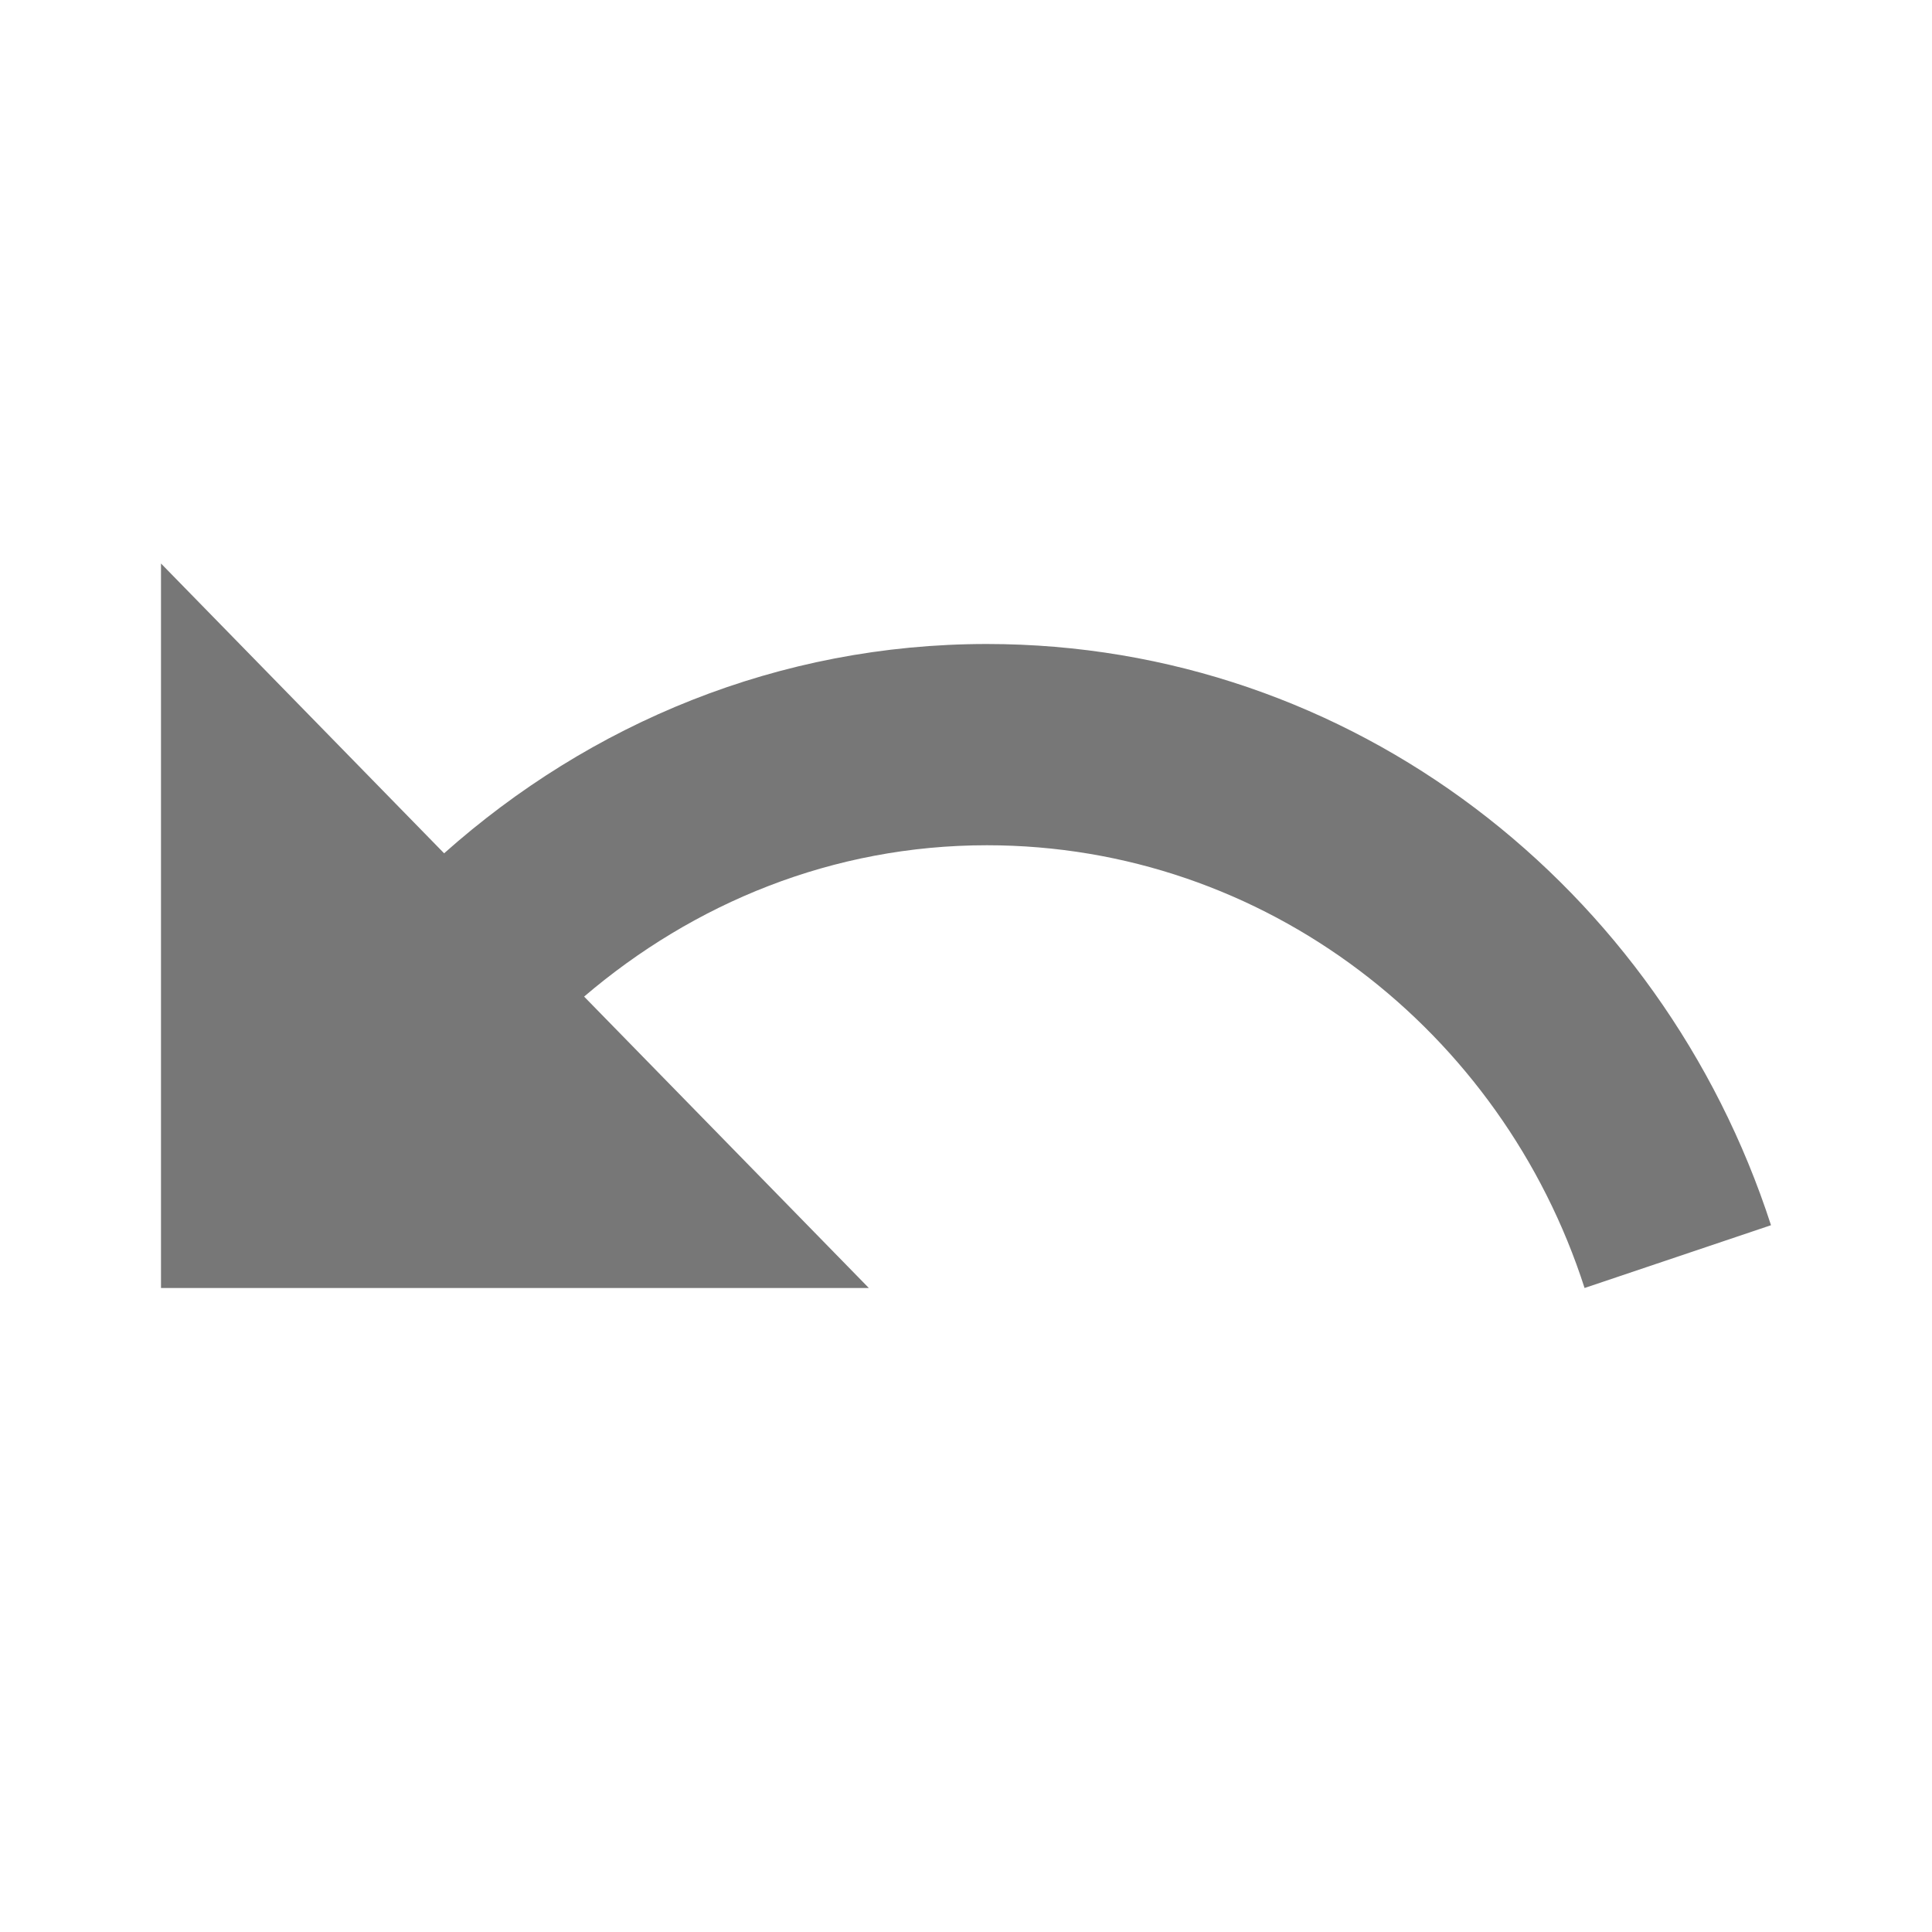
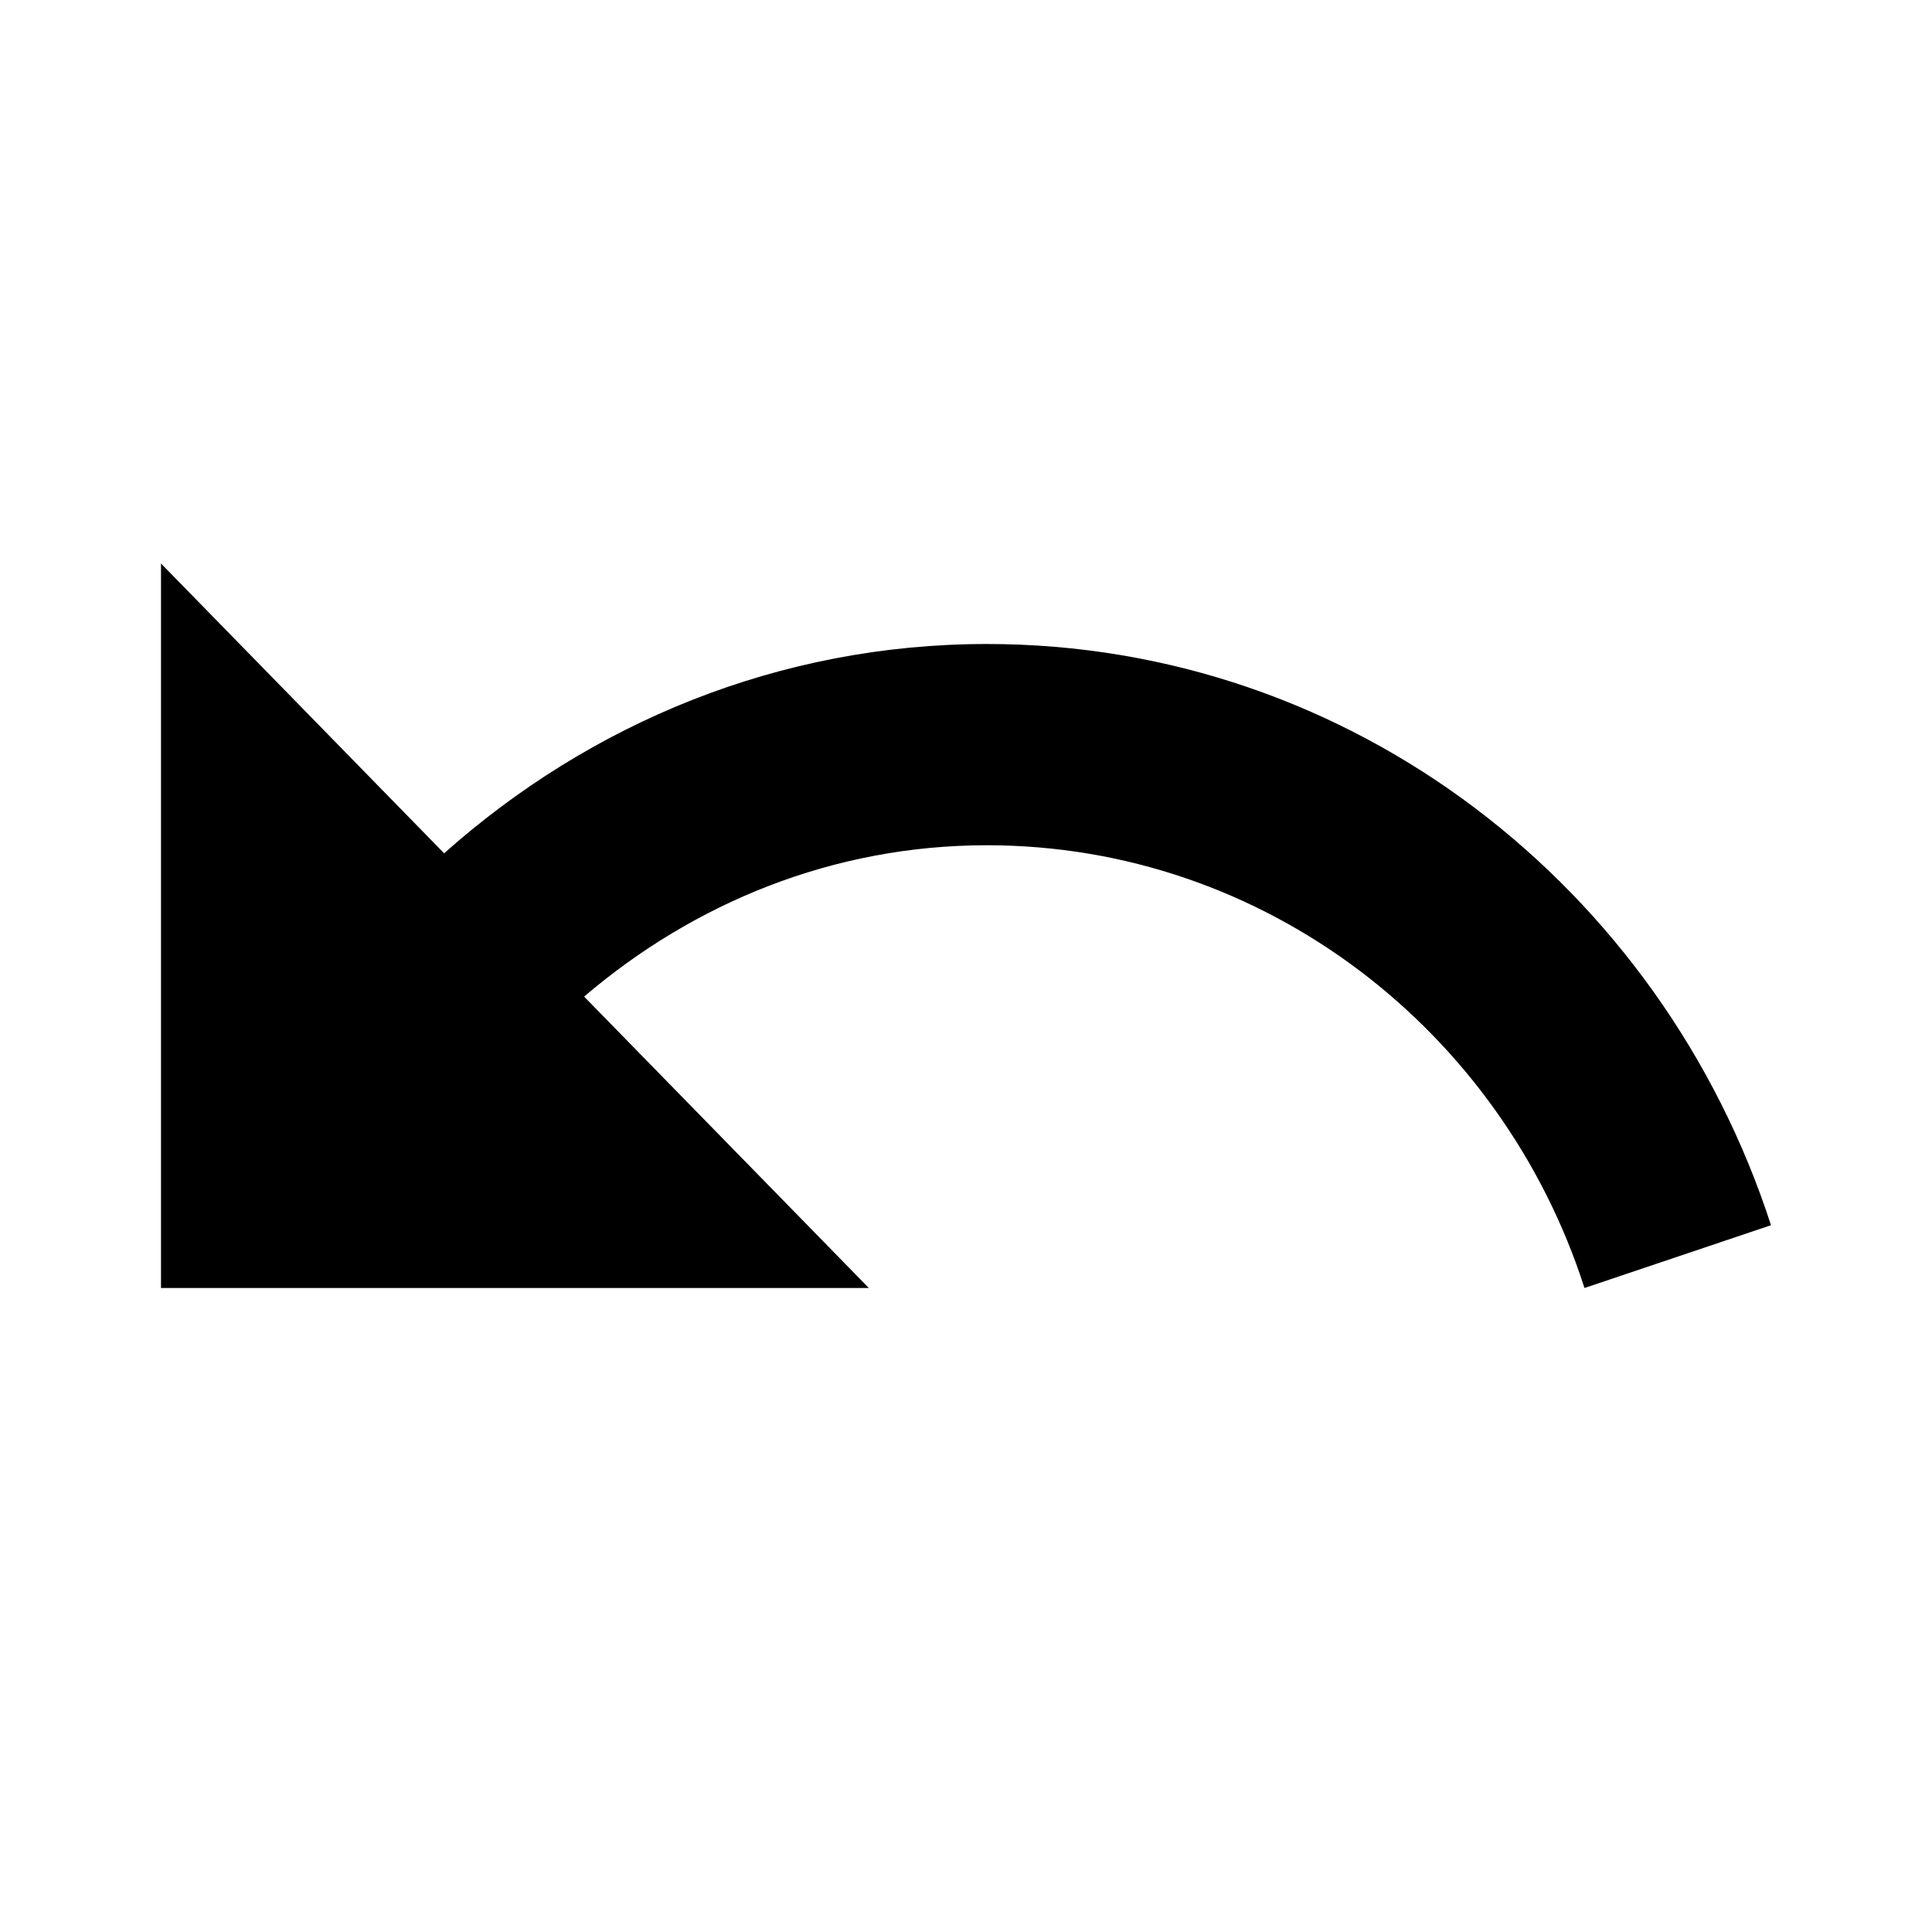
- <svg xmlns="http://www.w3.org/2000/svg" width="24px" height="24px" viewBox="0 0 24 24" version="1.1">
-   <defs />
-   <g id="Page-1" stroke="none" stroke-width="1" fill="none" fill-rule="evenodd">
-     <g id="undo" fill="#777777">
-       <g id="Shape-Copy-2-+-Rectangle-905-Copy-10" transform="translate(2, 7)">
-         <path d="M3.517,3.6 L0,0 L0,9 L8.793,9 L5.256,5.38 C6.615,4.22 8.344,3.5 10.259,3.5 C13.718,3.5 16.659,5.81 17.684,9 L20,8.22 C18.642,4.03 14.802,1 10.259,1 C7.67,1 5.325,1.99 3.517,3.6 Z" id="Shape-Copy-2" />
-       </g>
-     </g>
-   </g>
+ <svg xmlns="http://www.w3.org/2000/svg" viewBox="0 0 24 24">
+   <path fill-rule="evenodd" d="M5.517 10.6L2 7v9h8.793l-3.537-3.62c1.36-1.16 3.088-1.88 5.003-1.88 3.458 0 6.4 2.31 7.424 5.5L22 15.22C20.642 11.03 16.802 8 12.26 8c-2.59 0-4.935.99-6.743 2.6z" />
</svg>
